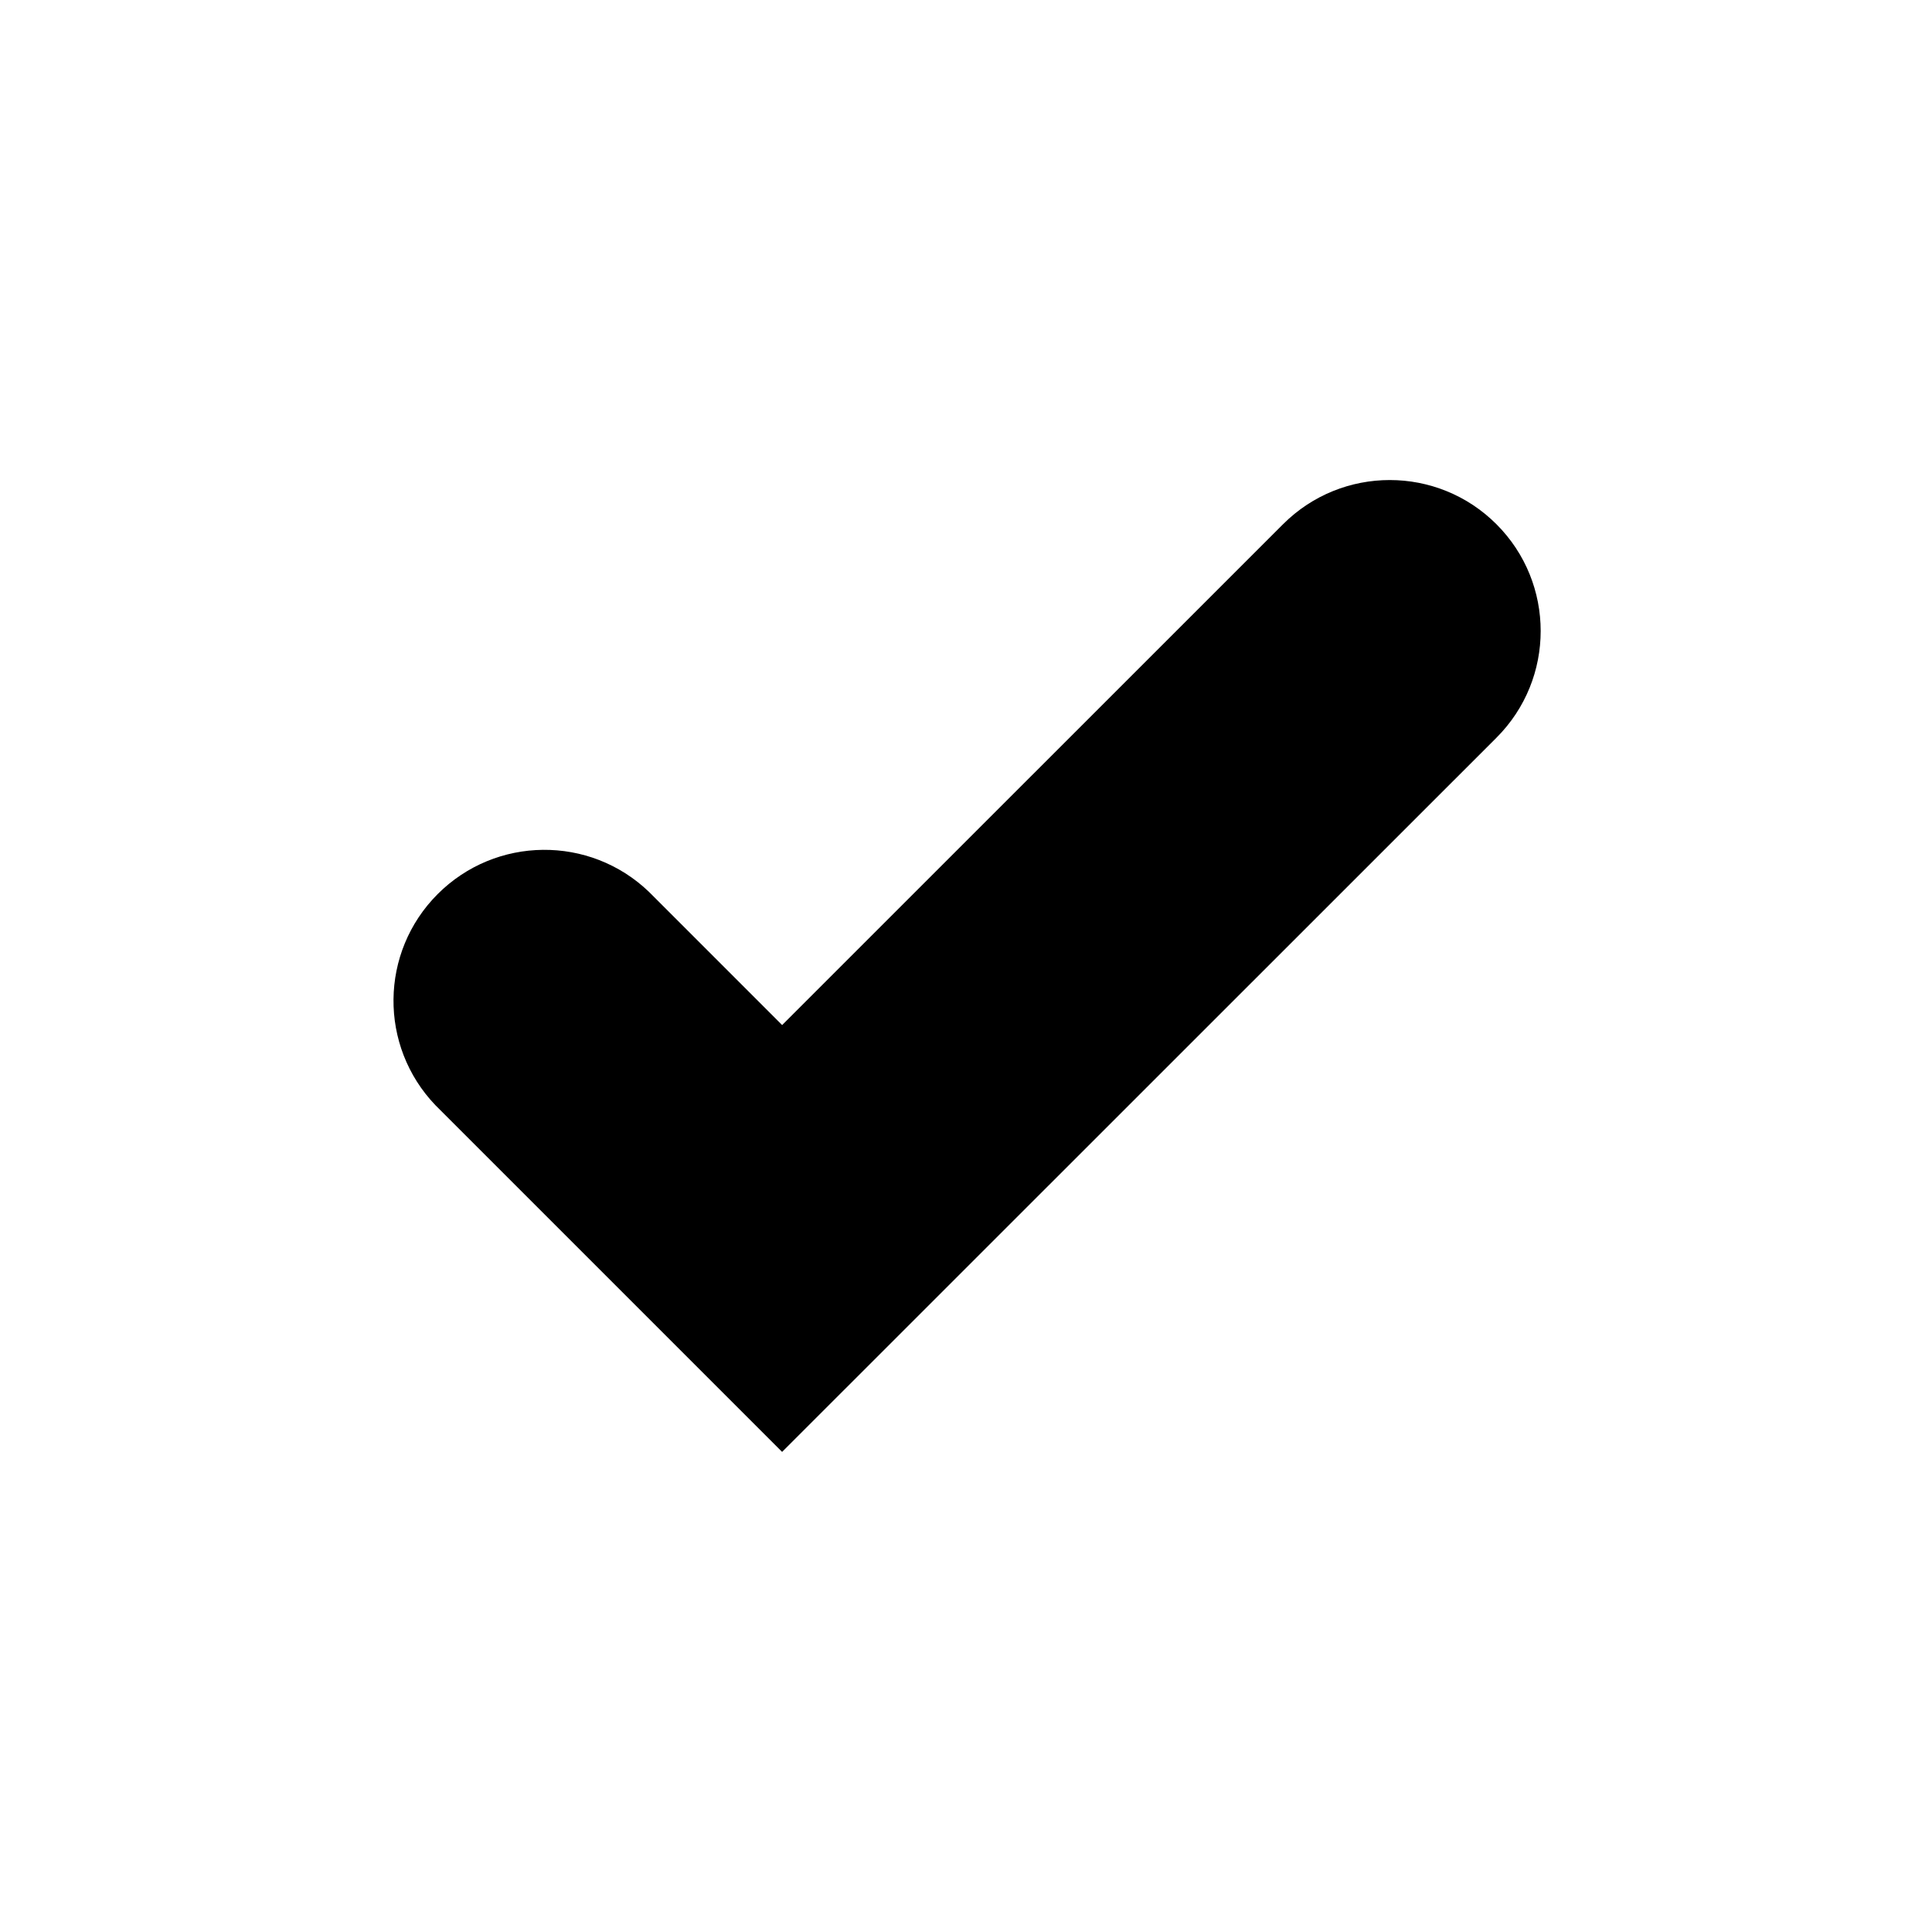
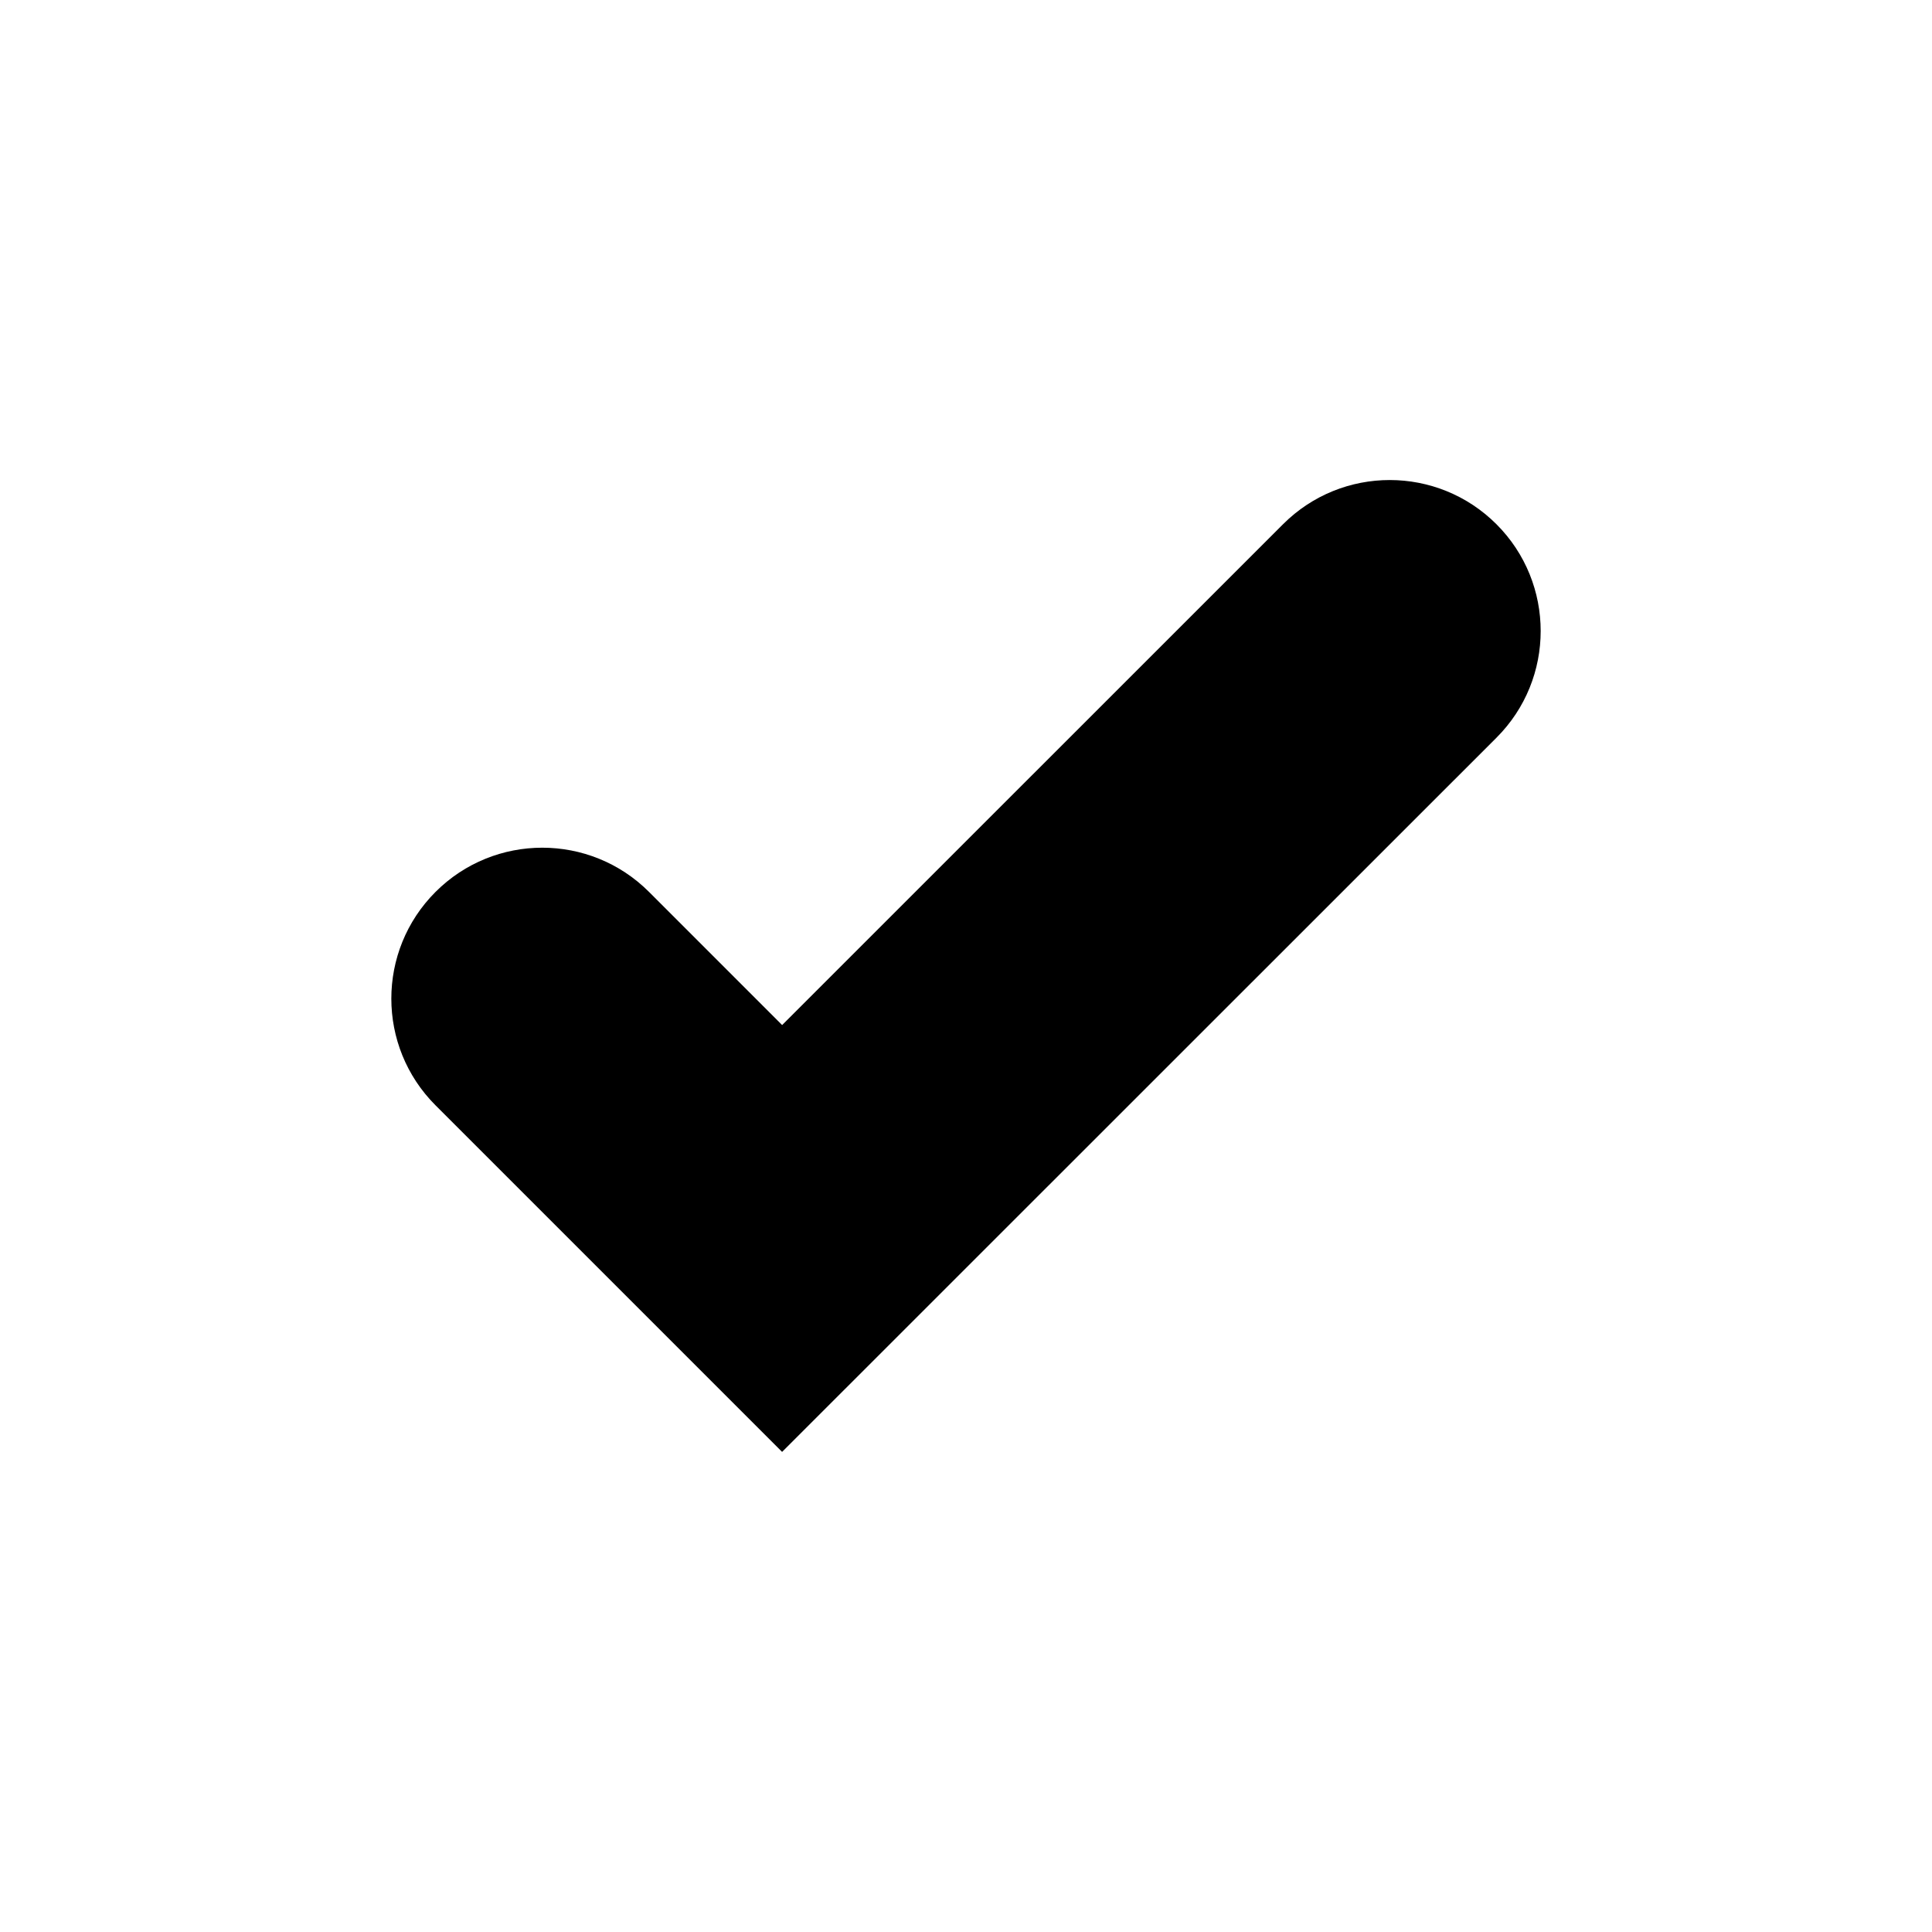
- <svg xmlns="http://www.w3.org/2000/svg" height="64" viewBox="0 0 64 64" width="64">
-   <path d="M49.573 17.367a5 5 0 0 0-7.071-.001l-16.593 16.59-4.41-4.411a5.001 5.001 0 0 0-7.071 7.071l11.48 11.48 23.665-23.659a5 5 0 0 0 0-7.07z" />
+ <svg xmlns="http://www.w3.org/2000/svg" enable-background="new 0 0 64 64" height="64px" id="Layer_1" version="1.1" viewBox="0 0 64 64" width="64px" xml:space="preserve">
+   <path d="M49.573,17.367c-1.953-1.953-5.118-1.954-7.071-0.001l-16.593,16.59l-4.41-4.411c-1.953-1.952-5.118-1.952-7.071,0  c-1.953,1.953-1.953,5.119,0,7.071l11.48,11.48l23.665-23.659C51.525,22.486,51.525,19.32,49.573,17.367z" />
</svg>
